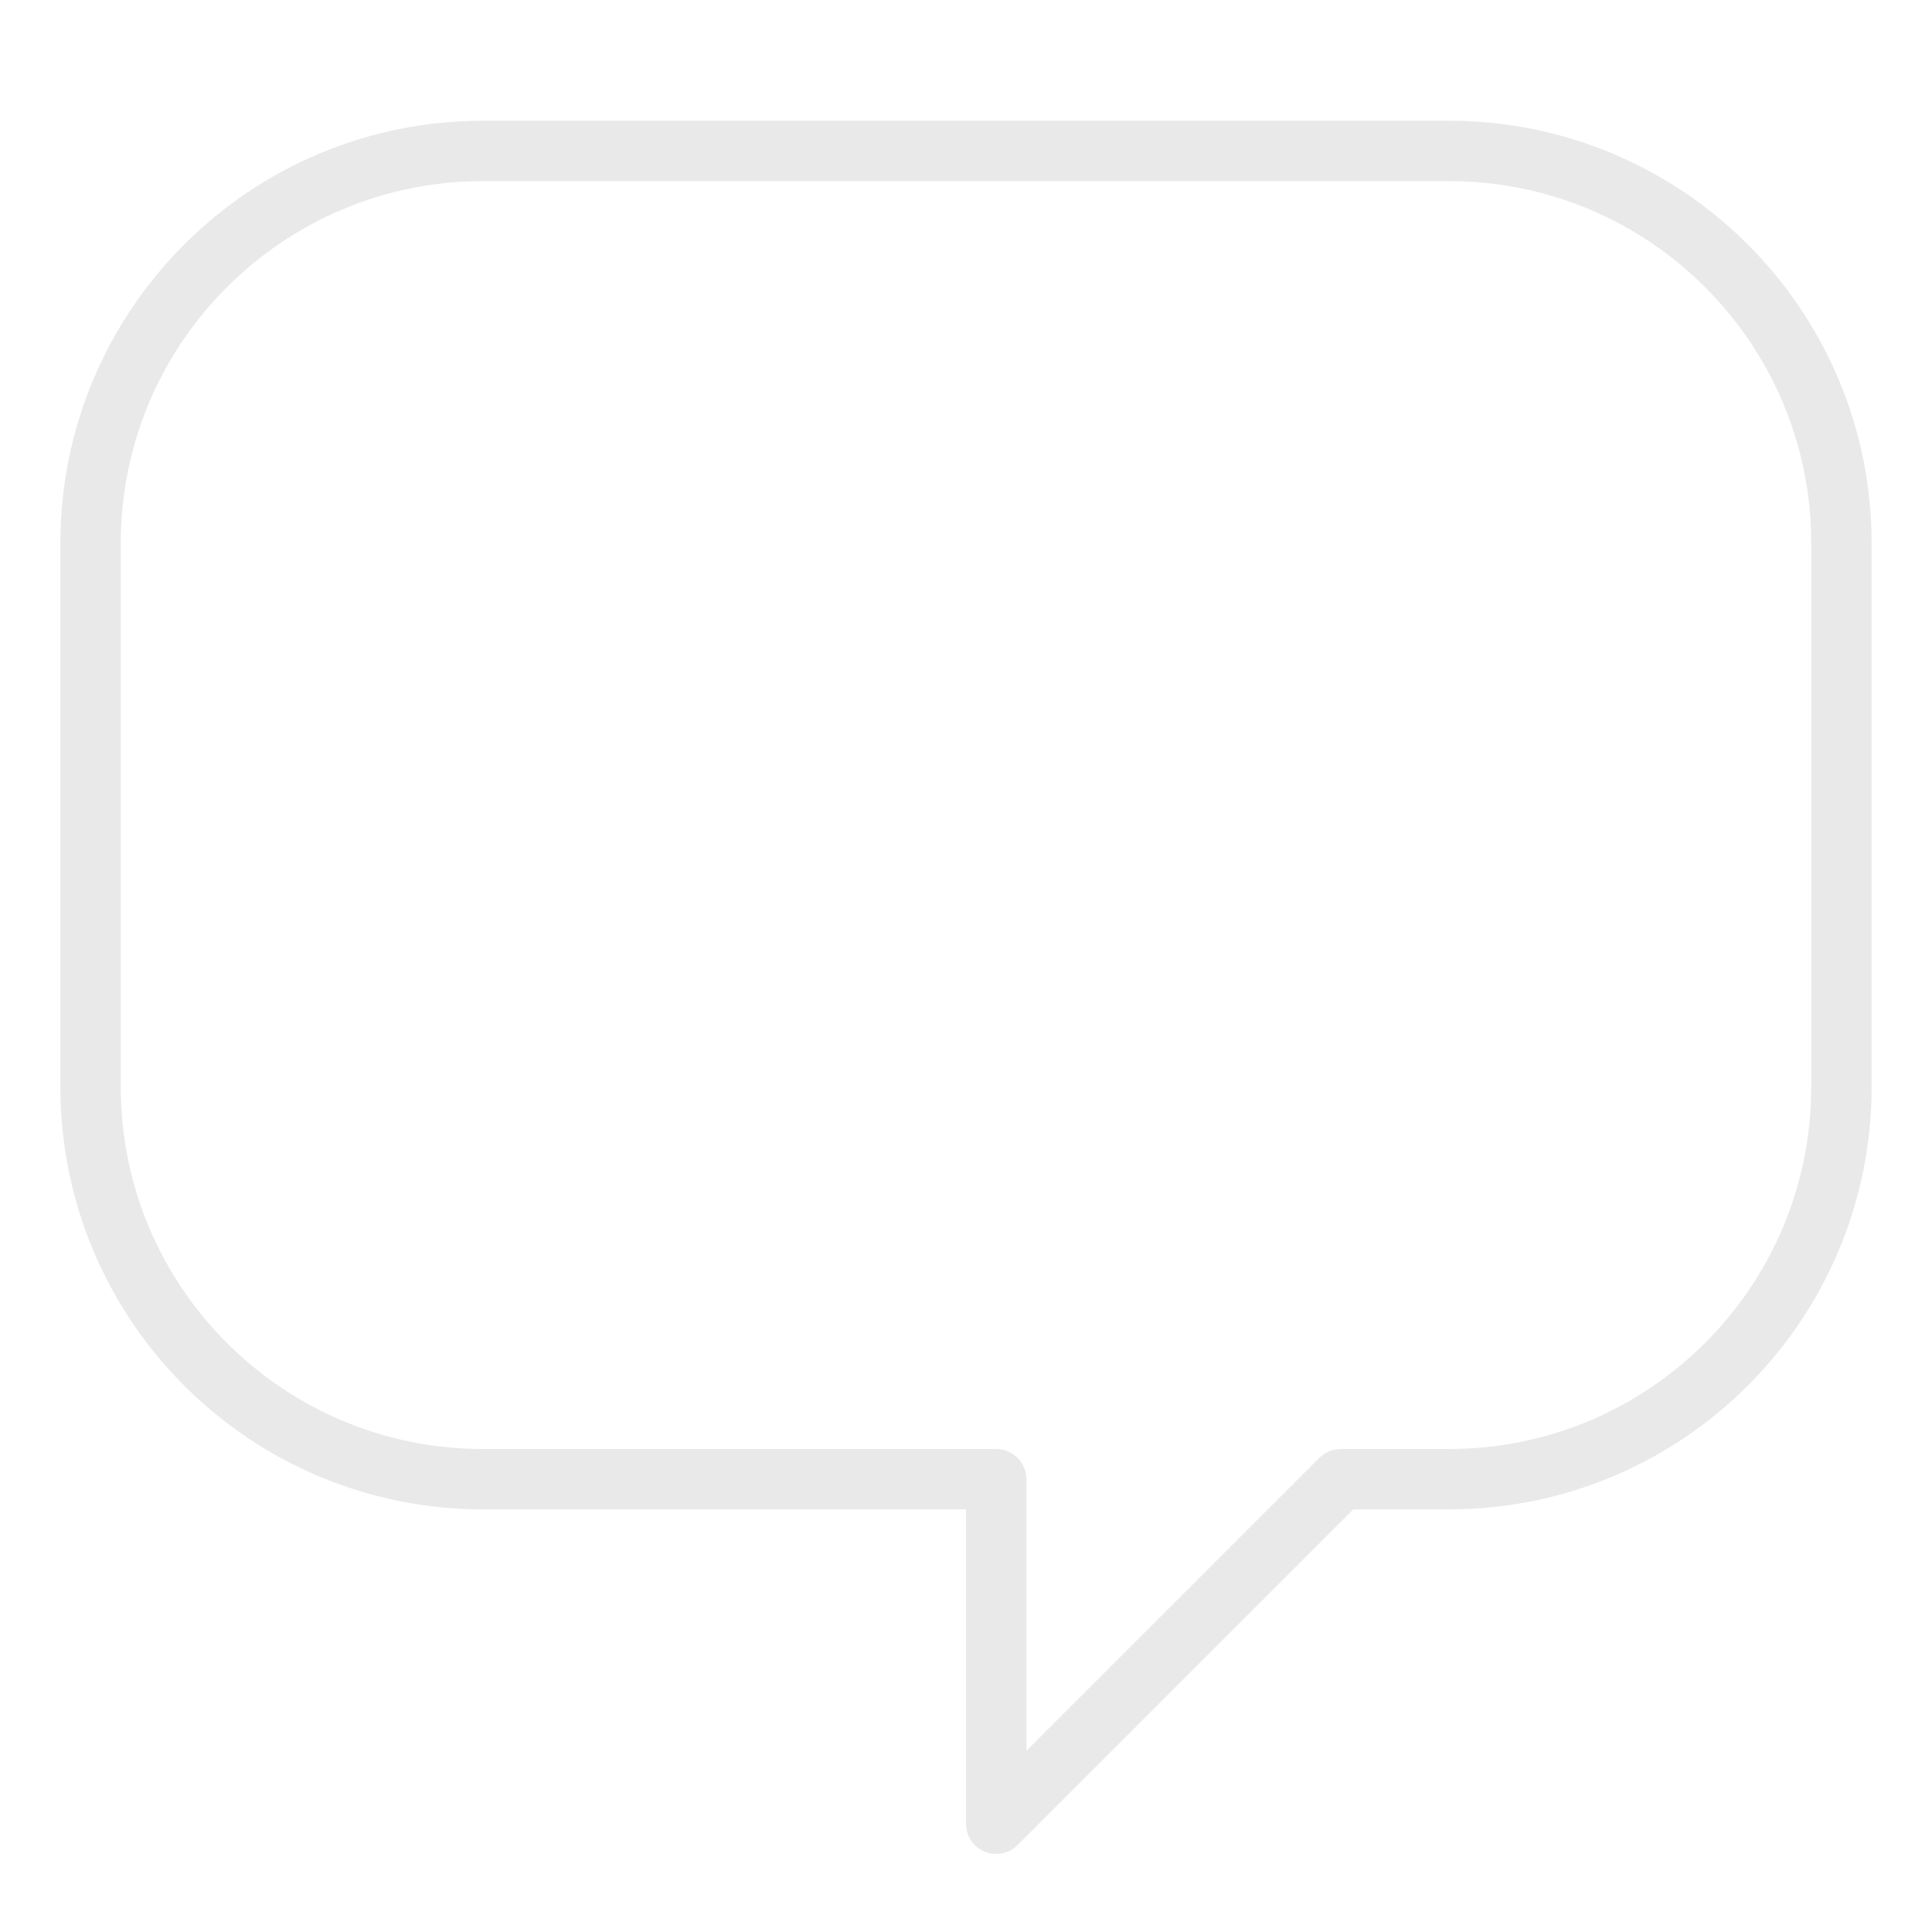
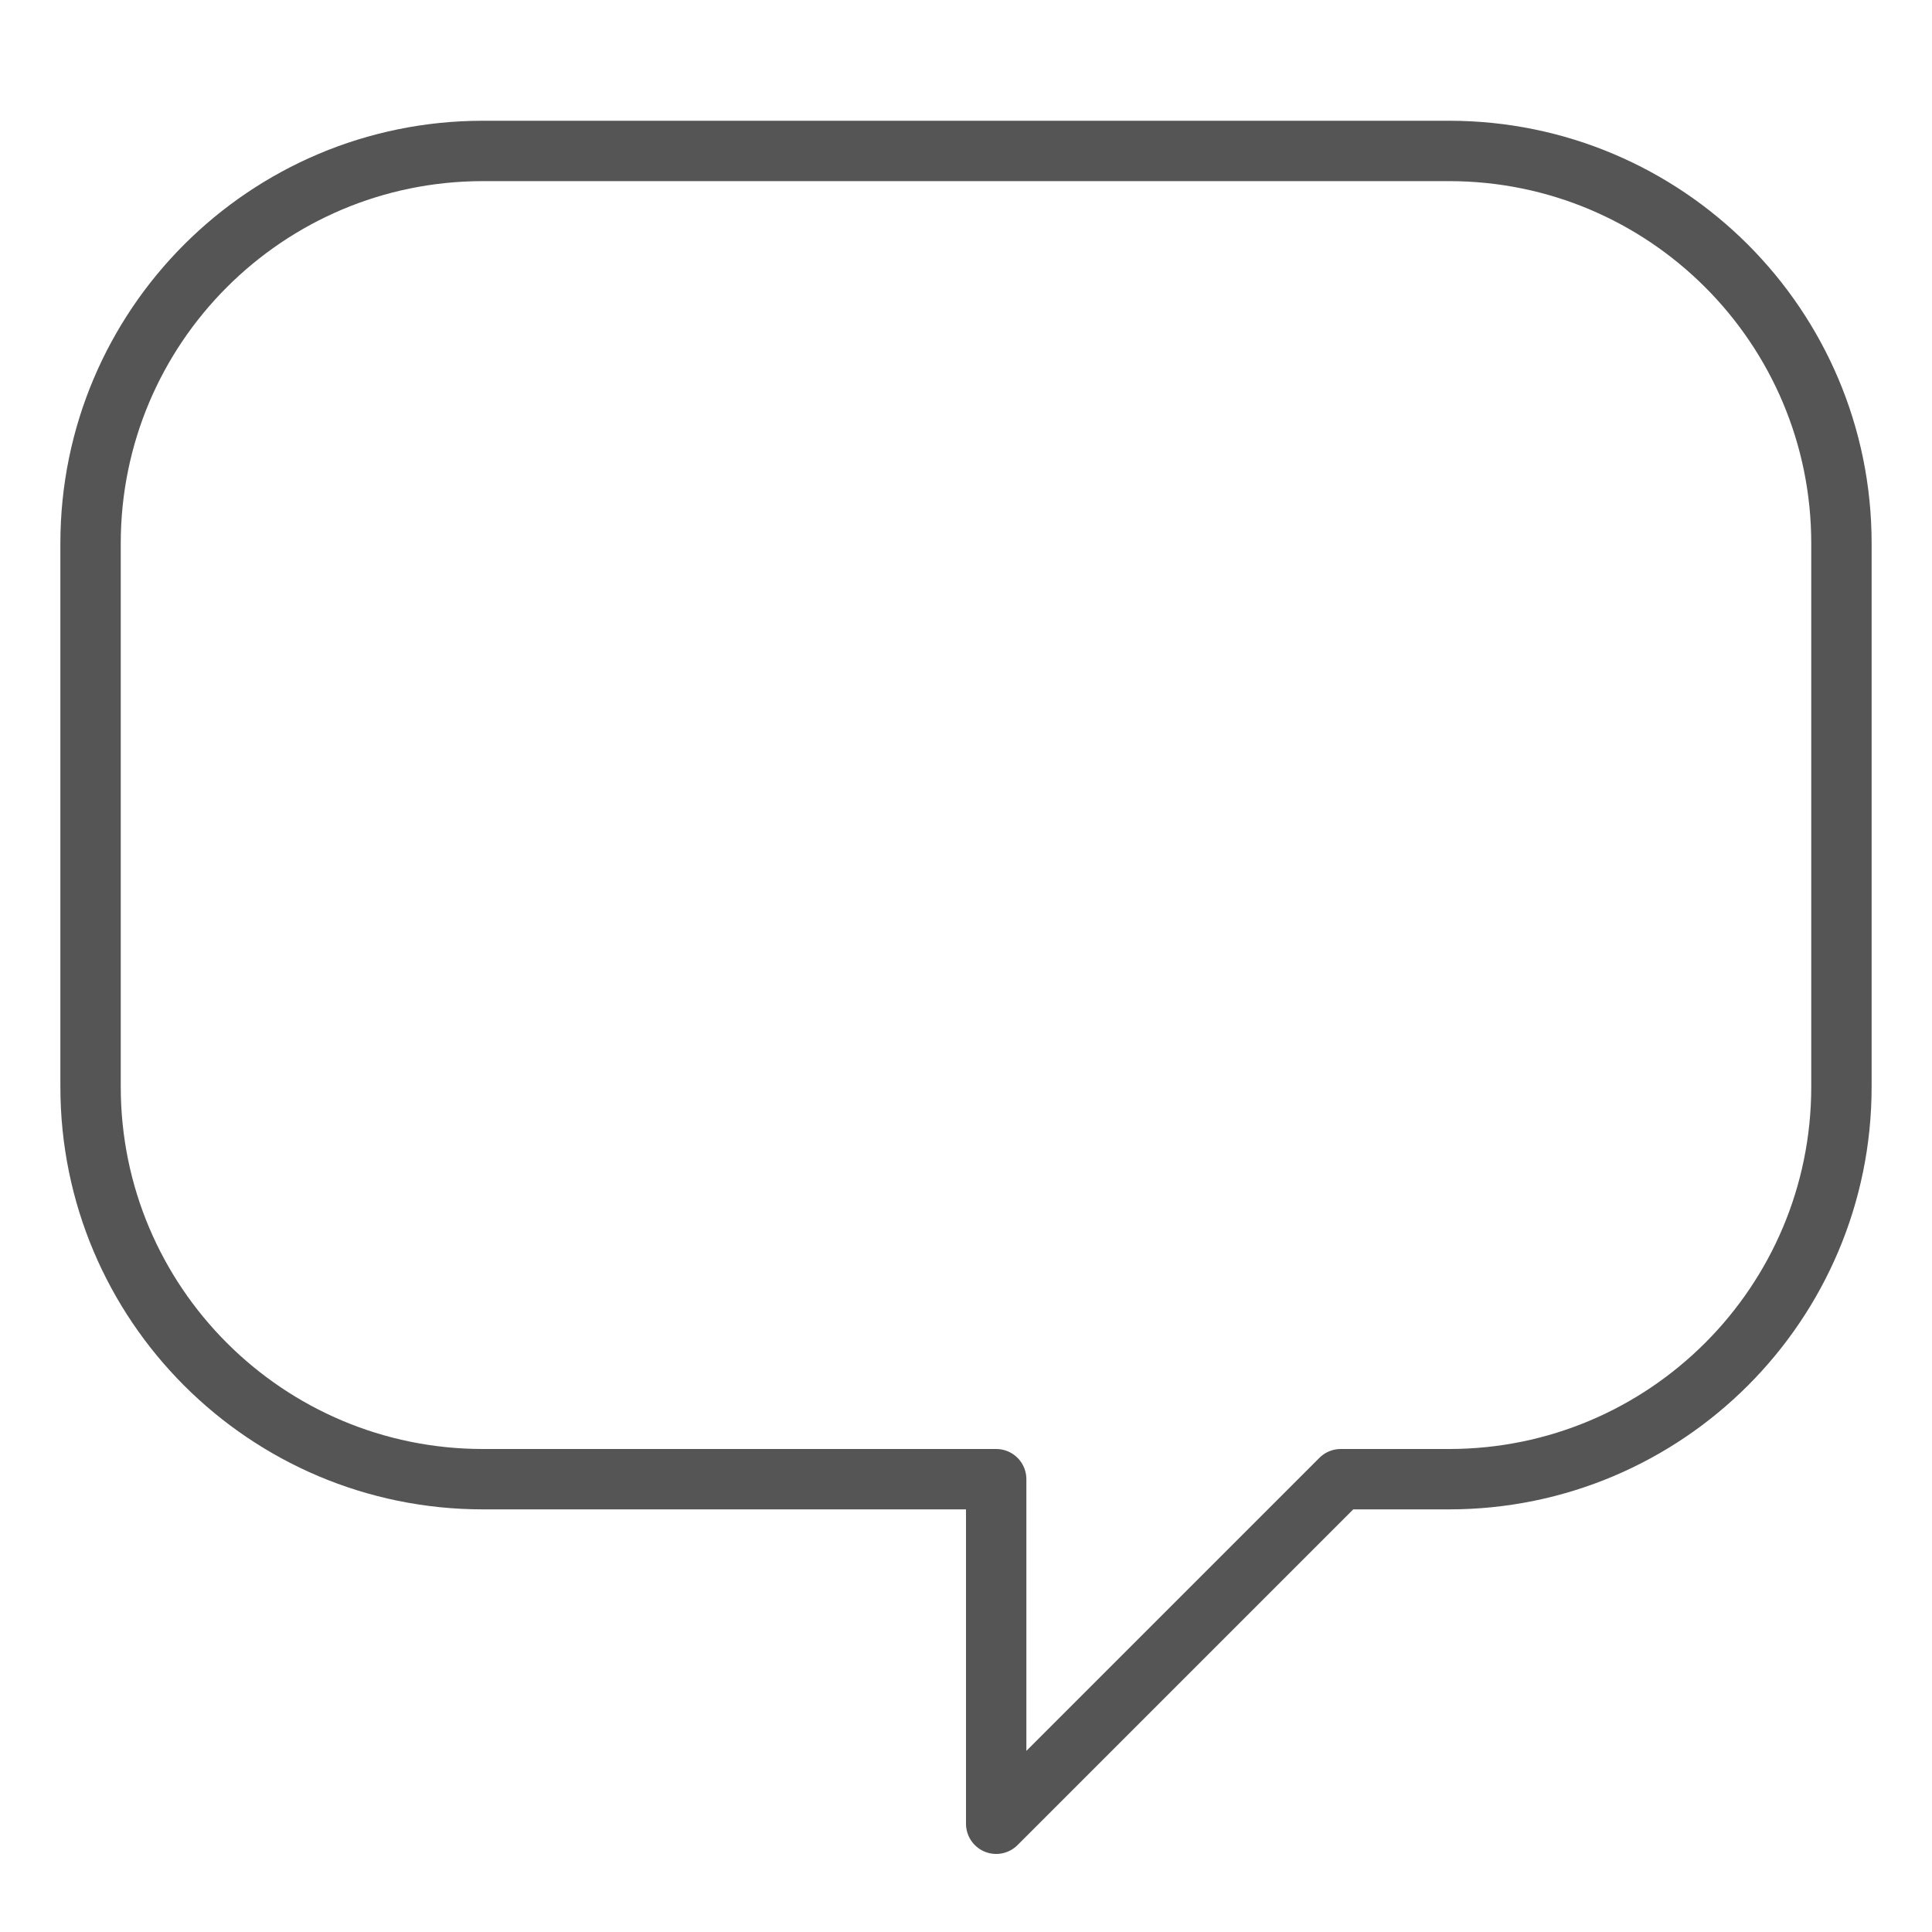
<svg xmlns="http://www.w3.org/2000/svg" width="32" height="32" viewBox="0 0 32 32">
  <g fill="none" fill-rule="evenodd">
-     <path stroke="#e9e9e9" stroke-linecap="round" stroke-linejoin="round" d="M22.207 24.5L16.5 30.207V24.5H8A6.5 6.5 0 0 1 1.5 18V9A6.5 6.5 0 0 1 8 2.5h16A6.5 6.5 0 0 1 30.5 9v9a6.5 6.5 0 0 1-6.5 6.5h-1.793z" />
+     <path stroke="#555555" stroke-linecap="round" stroke-linejoin="round" d="M22.207 24.5L16.5 30.207V24.5H8A6.5 6.5 0 0 1 1.5 18V9A6.5 6.5 0 0 1 8 2.5h16A6.5 6.5 0 0 1 30.5 9v9a6.5 6.5 0 0 1-6.5 6.5h-1.793z" />
  </g>
</svg>
